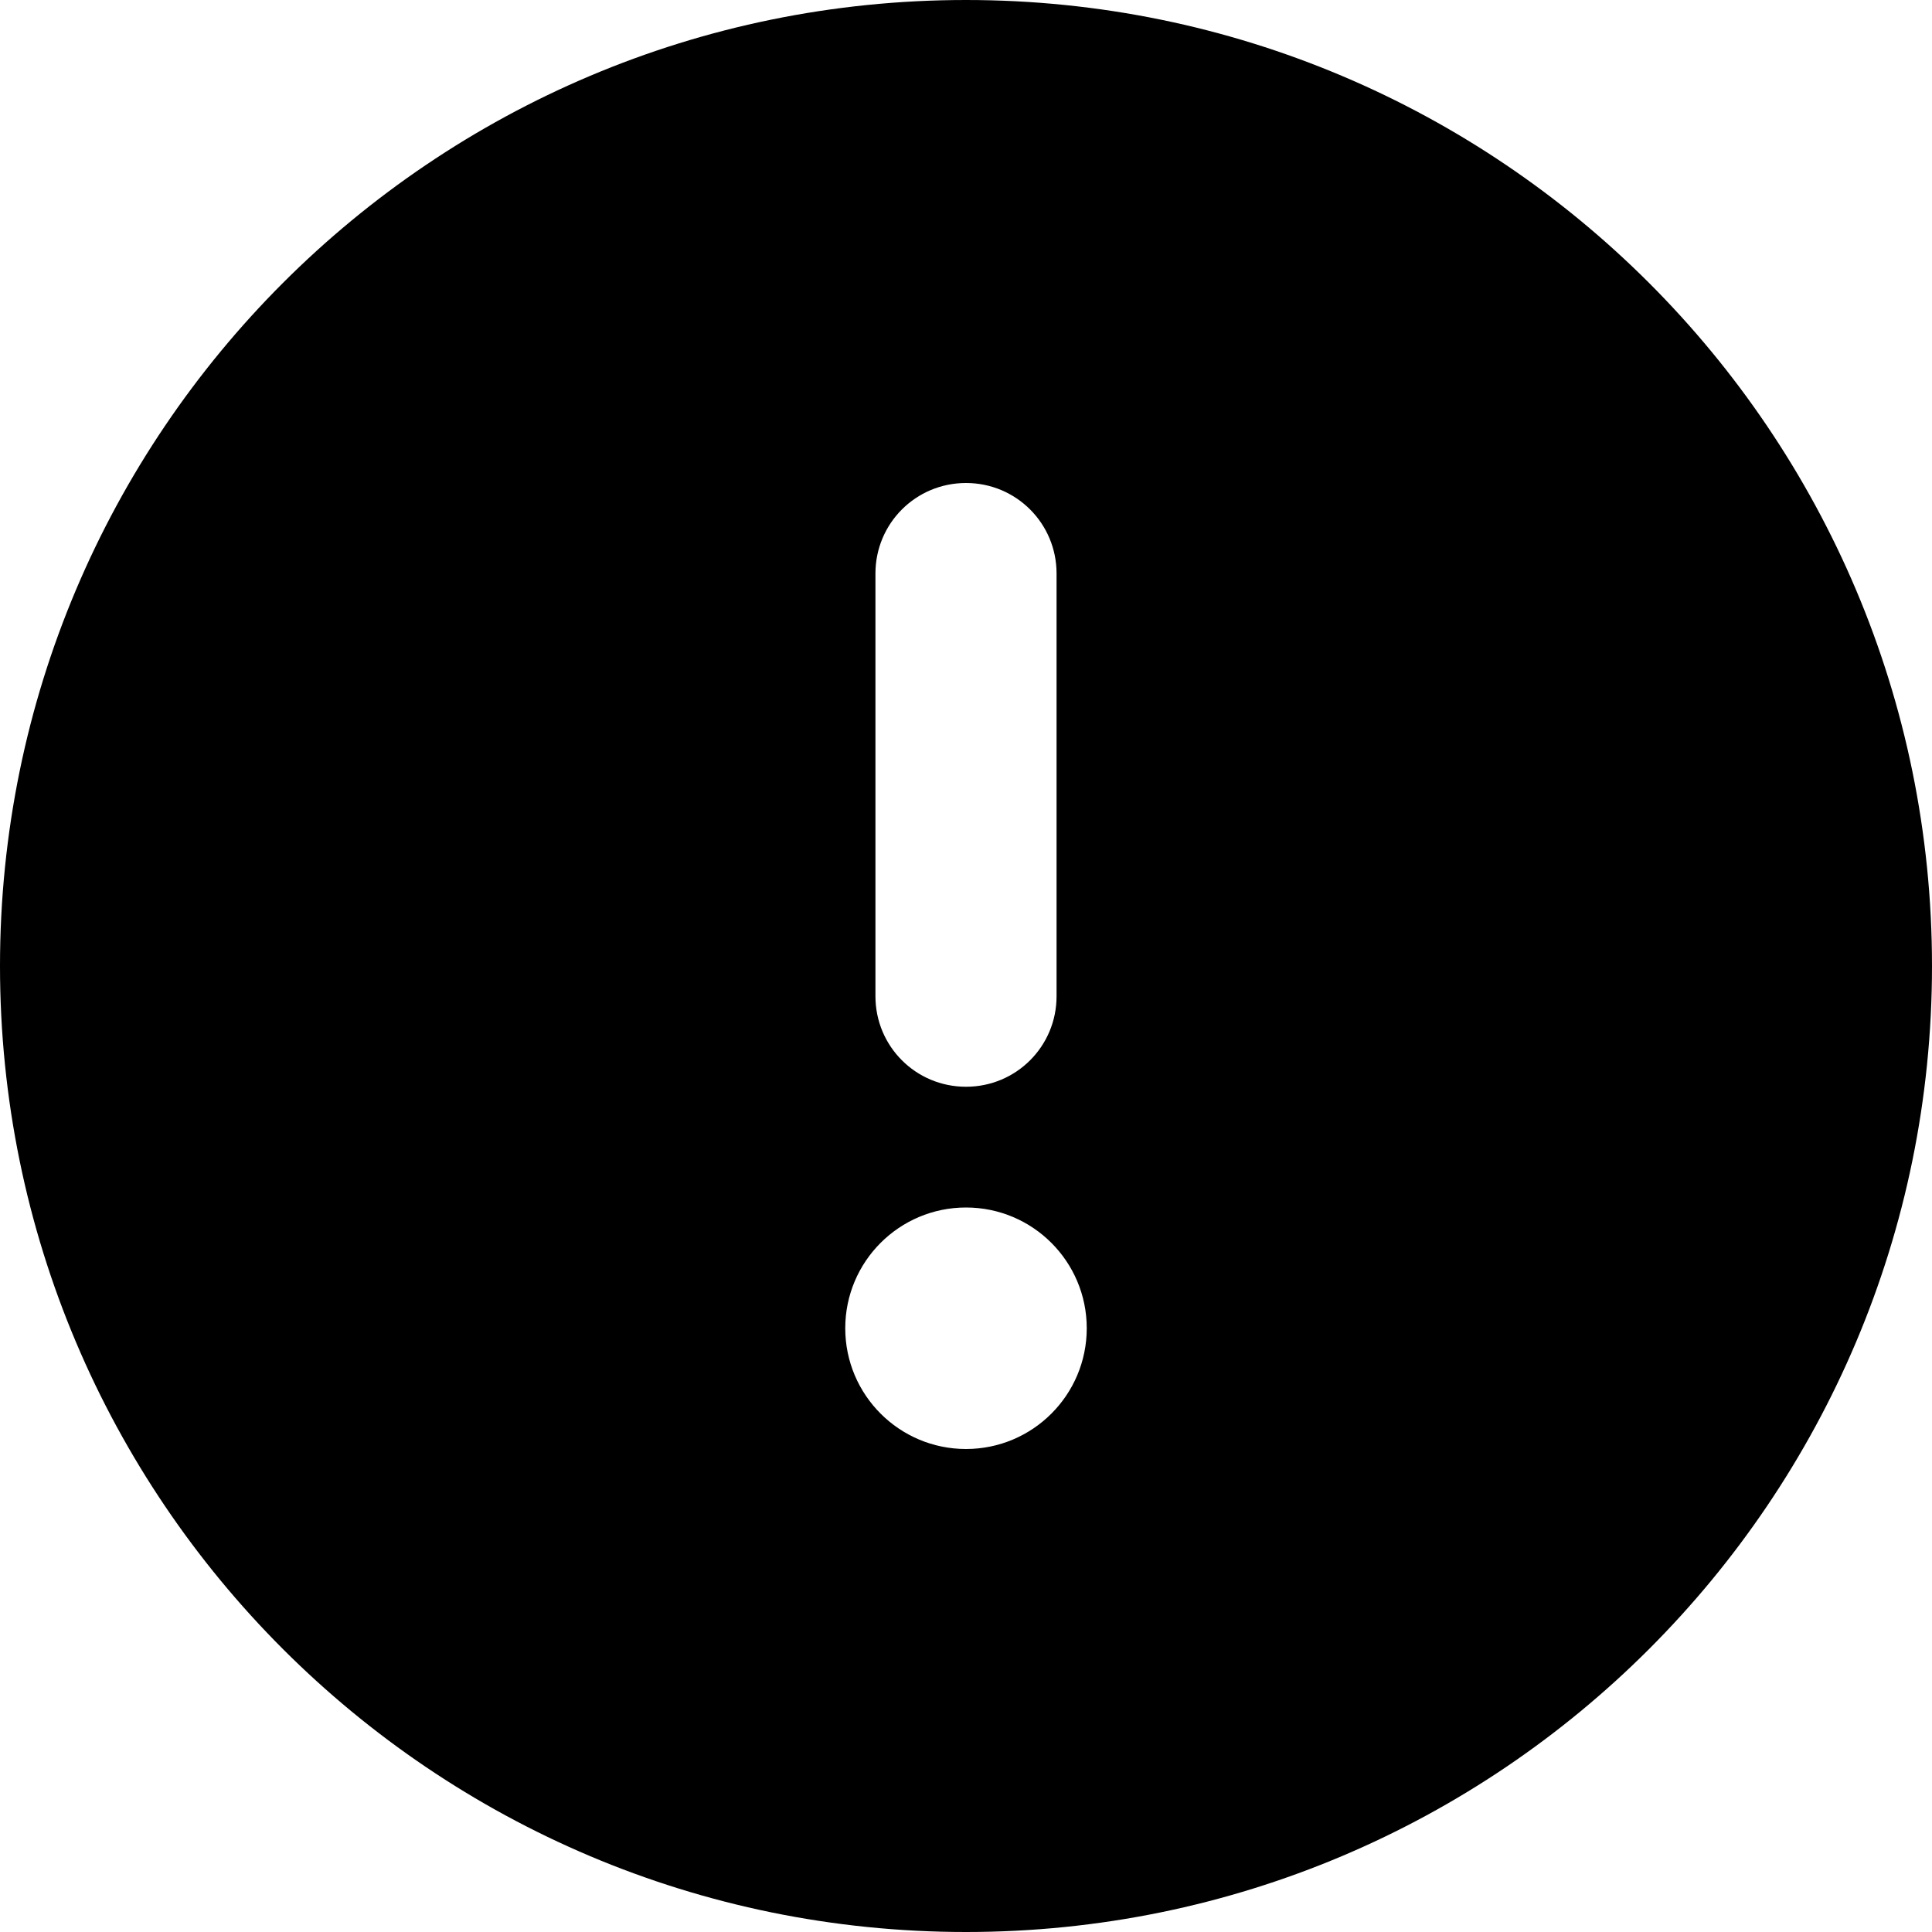
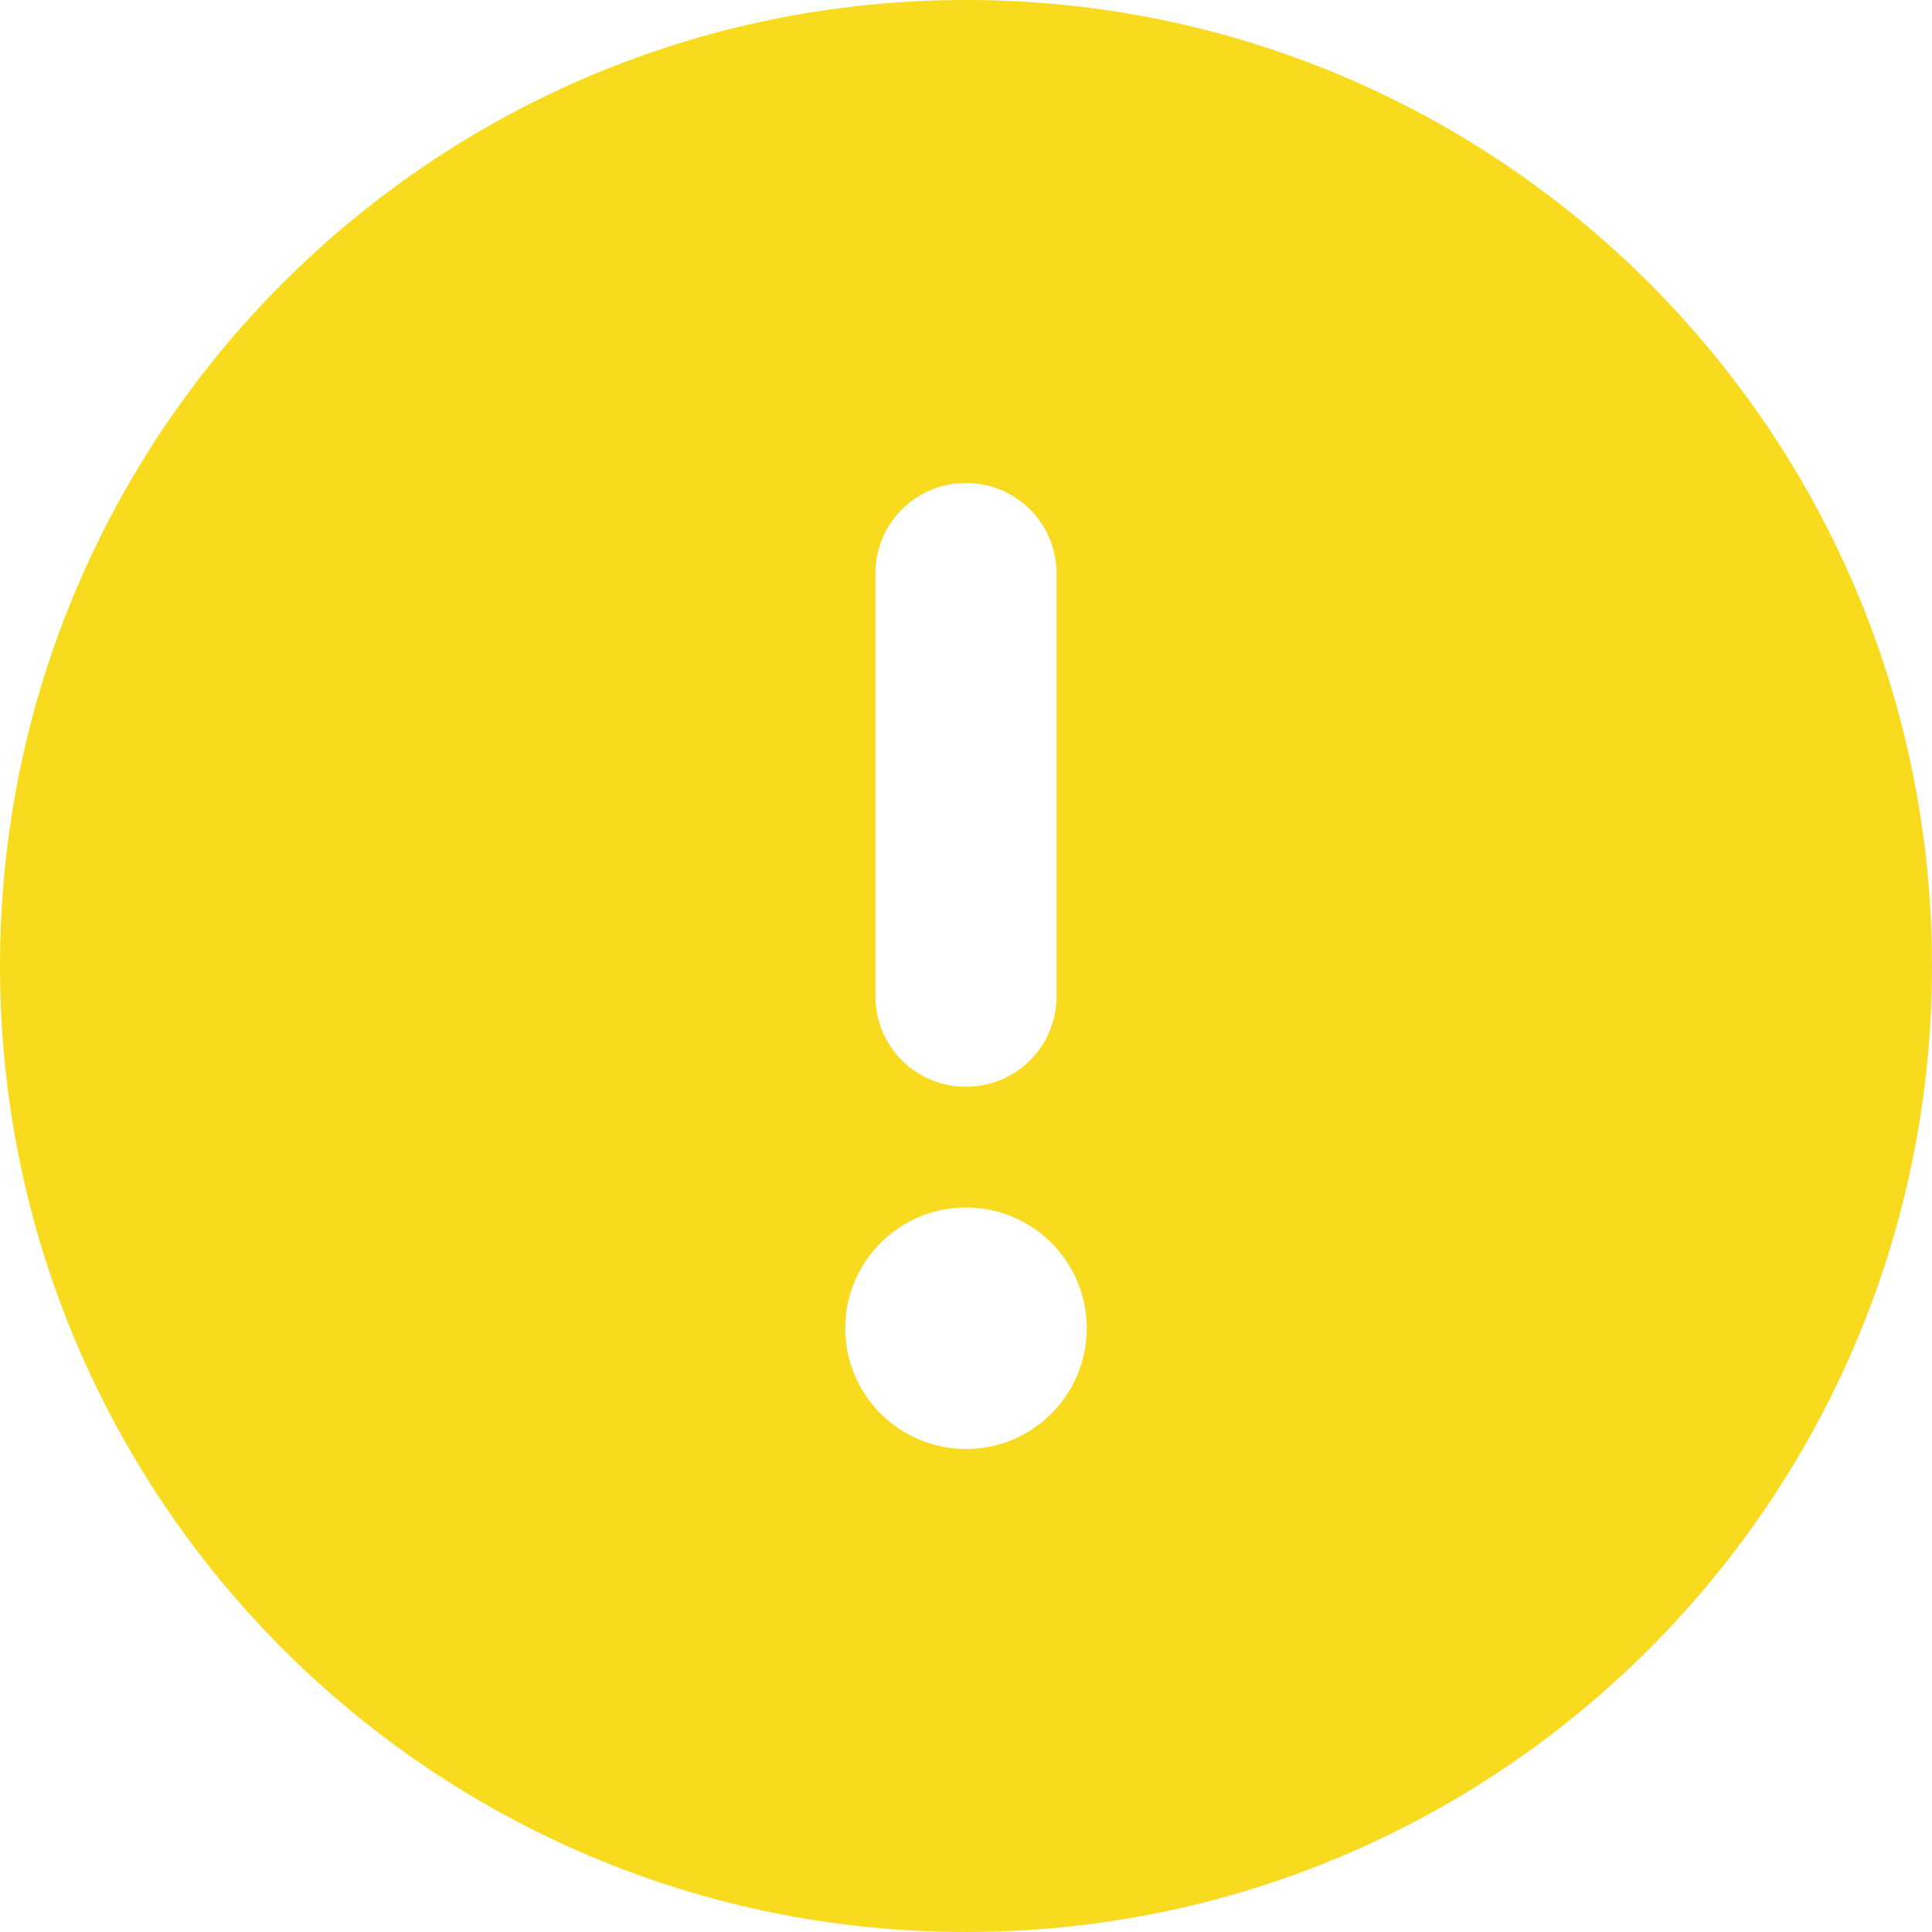
- <svg xmlns="http://www.w3.org/2000/svg" viewBox="0 0 512 512">
+ <svg xmlns="http://www.w3.org/2000/svg" viewBox="0 0 512 512" fill="#F8DB1F">
  <path d="M256 512A256 256 0 1 0 256 0a256 256 0 1 0 0 512zm0-384c13.3 0 24 10.7 24 24l0 112c0 13.3-10.7 24-24 24s-24-10.7-24-24l0-112c0-13.3 10.7-24 24-24zM224 352a32 32 0 1 1 64 0 32 32 0 1 1 -64 0z" />
</svg>
